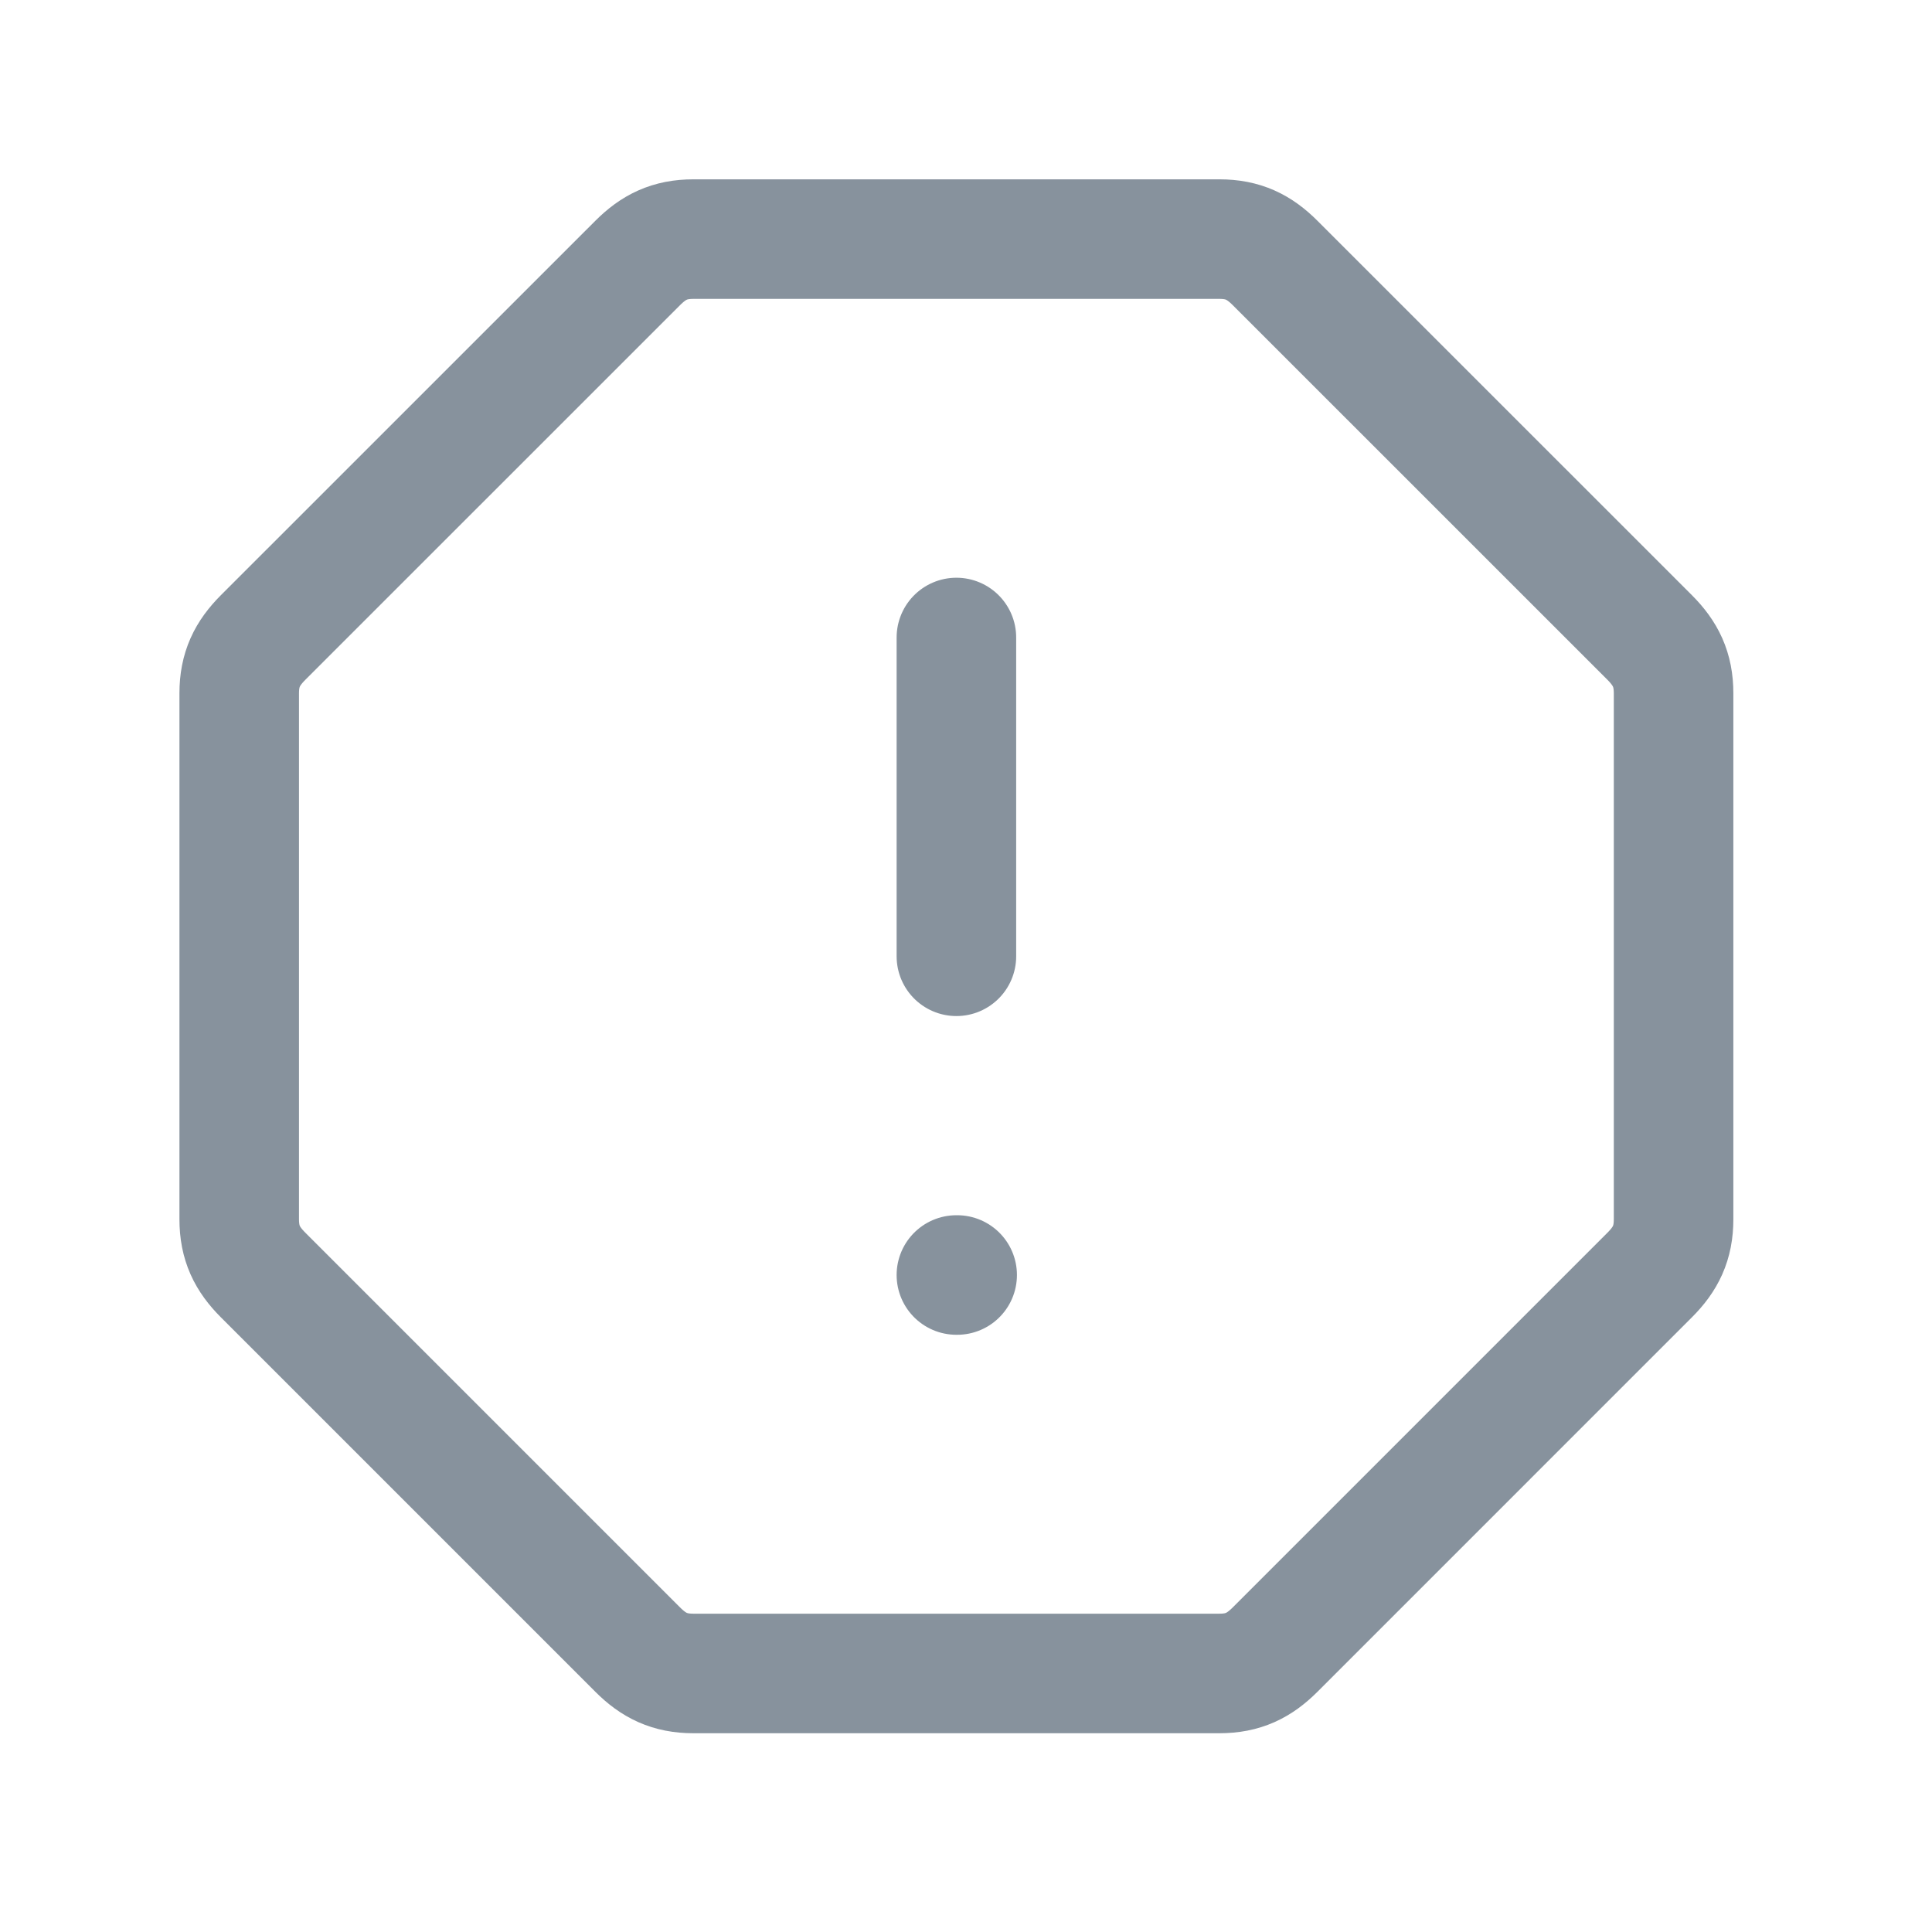
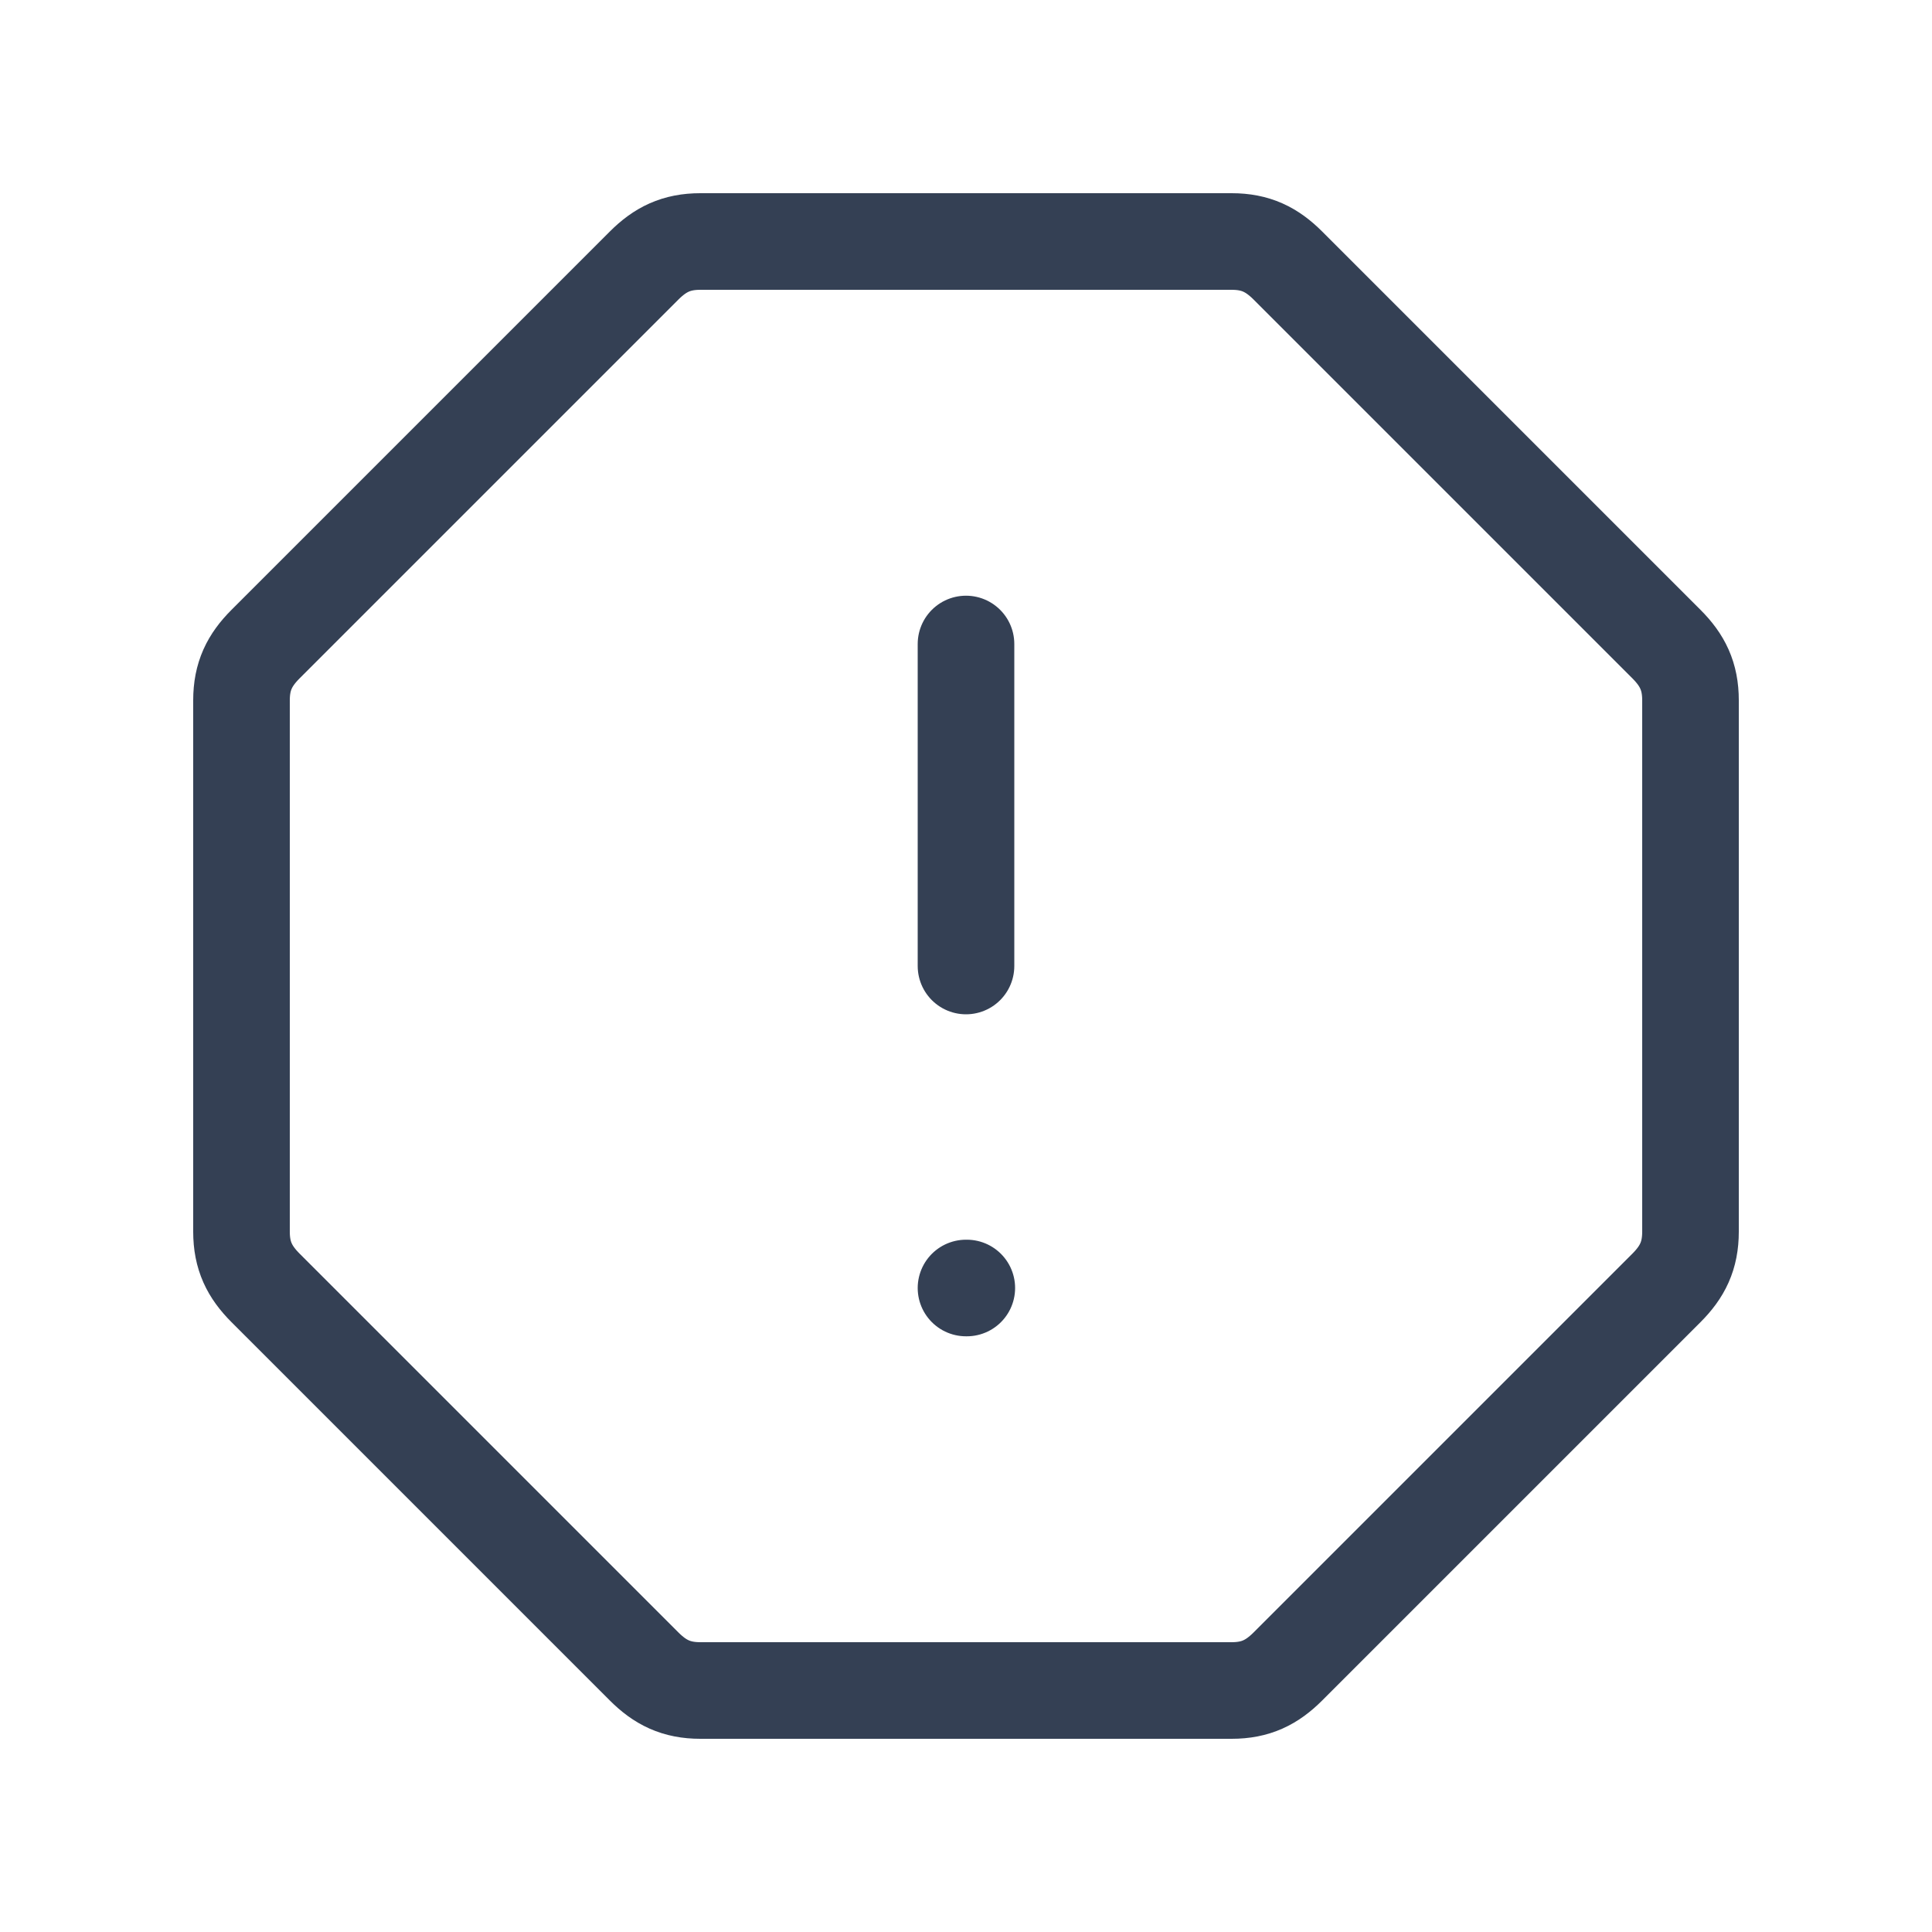
- <svg xmlns="http://www.w3.org/2000/svg" width="33" height="33" viewBox="0 0 33 33" fill="none">
-   <path d="M16.336 10.889V16.334M16.336 21.778H16.349M11.844 4.084H20.828C21.236 4.084 21.508 4.22 21.78 4.492L28.178 10.889C28.45 11.162 28.586 11.434 28.586 11.842V20.826C28.586 21.234 28.45 21.506 28.178 21.778L21.78 28.176C21.508 28.448 21.236 28.584 20.828 28.584H11.844C11.436 28.584 11.164 28.448 10.892 28.176L4.494 21.778C4.222 21.506 4.086 21.234 4.086 20.826V11.842C4.086 11.434 4.222 11.162 4.494 10.889L10.892 4.492C11.164 4.22 11.436 4.084 11.844 4.084Z" stroke="#87929D" stroke-width="2.042" stroke-linecap="round" stroke-linejoin="round" />
+ <svg xmlns="http://www.w3.org/2000/svg" width="24" height="24" viewBox="0 0 24 24" fill="none">
+   <path d="M12 8V12M12 16H12.01M8.7 3H15.3C15.6 3 15.8 3.1 16 3.3L20.7 8C20.9 8.2 21 8.4 21 8.7V15.3C21 15.6 20.9 15.8 20.7 16L16 20.7C15.8 20.9 15.6 21 15.3 21H8.7C8.4 21 8.2 20.9 8 20.7L3.3 16C3.1 15.8 3 15.6 3 15.3V8.7C3 8.4 3.1 8.2 3.3 8L8 3.3C8.2 3.1 8.4 3 8.7 3Z" stroke="#344054" stroke-width="1.2" stroke-linecap="round" stroke-linejoin="round" />
</svg>
